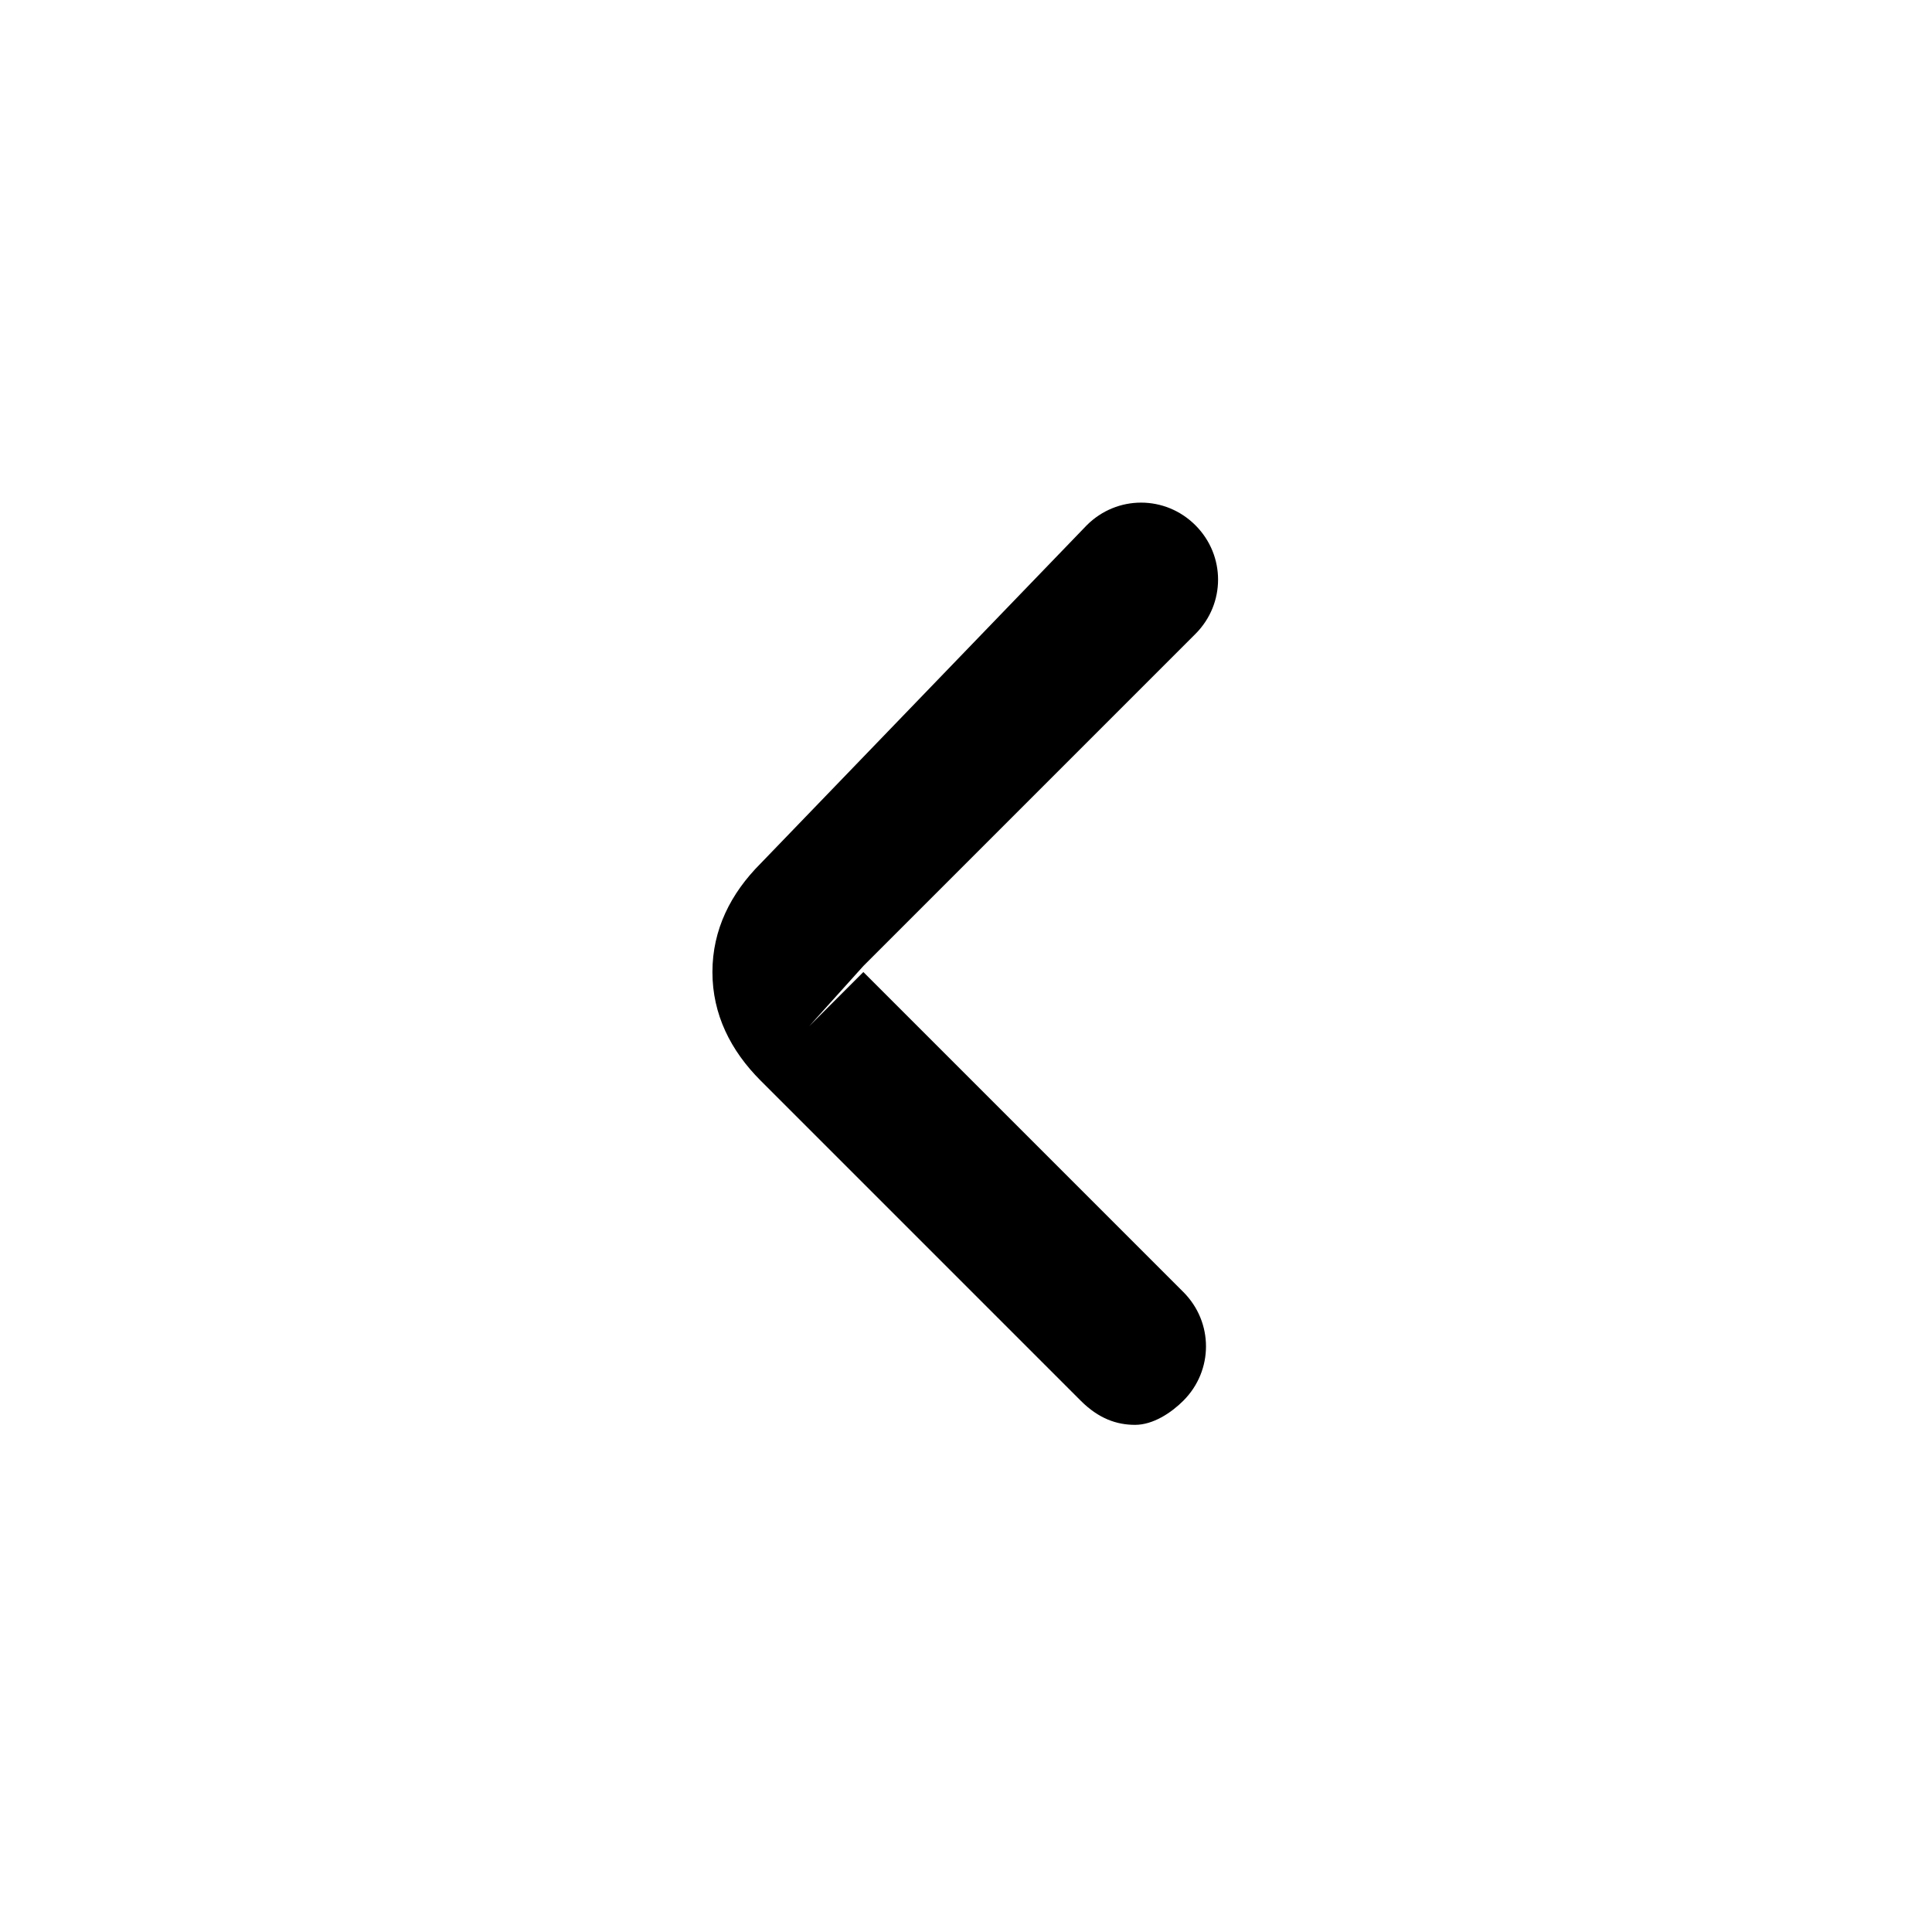
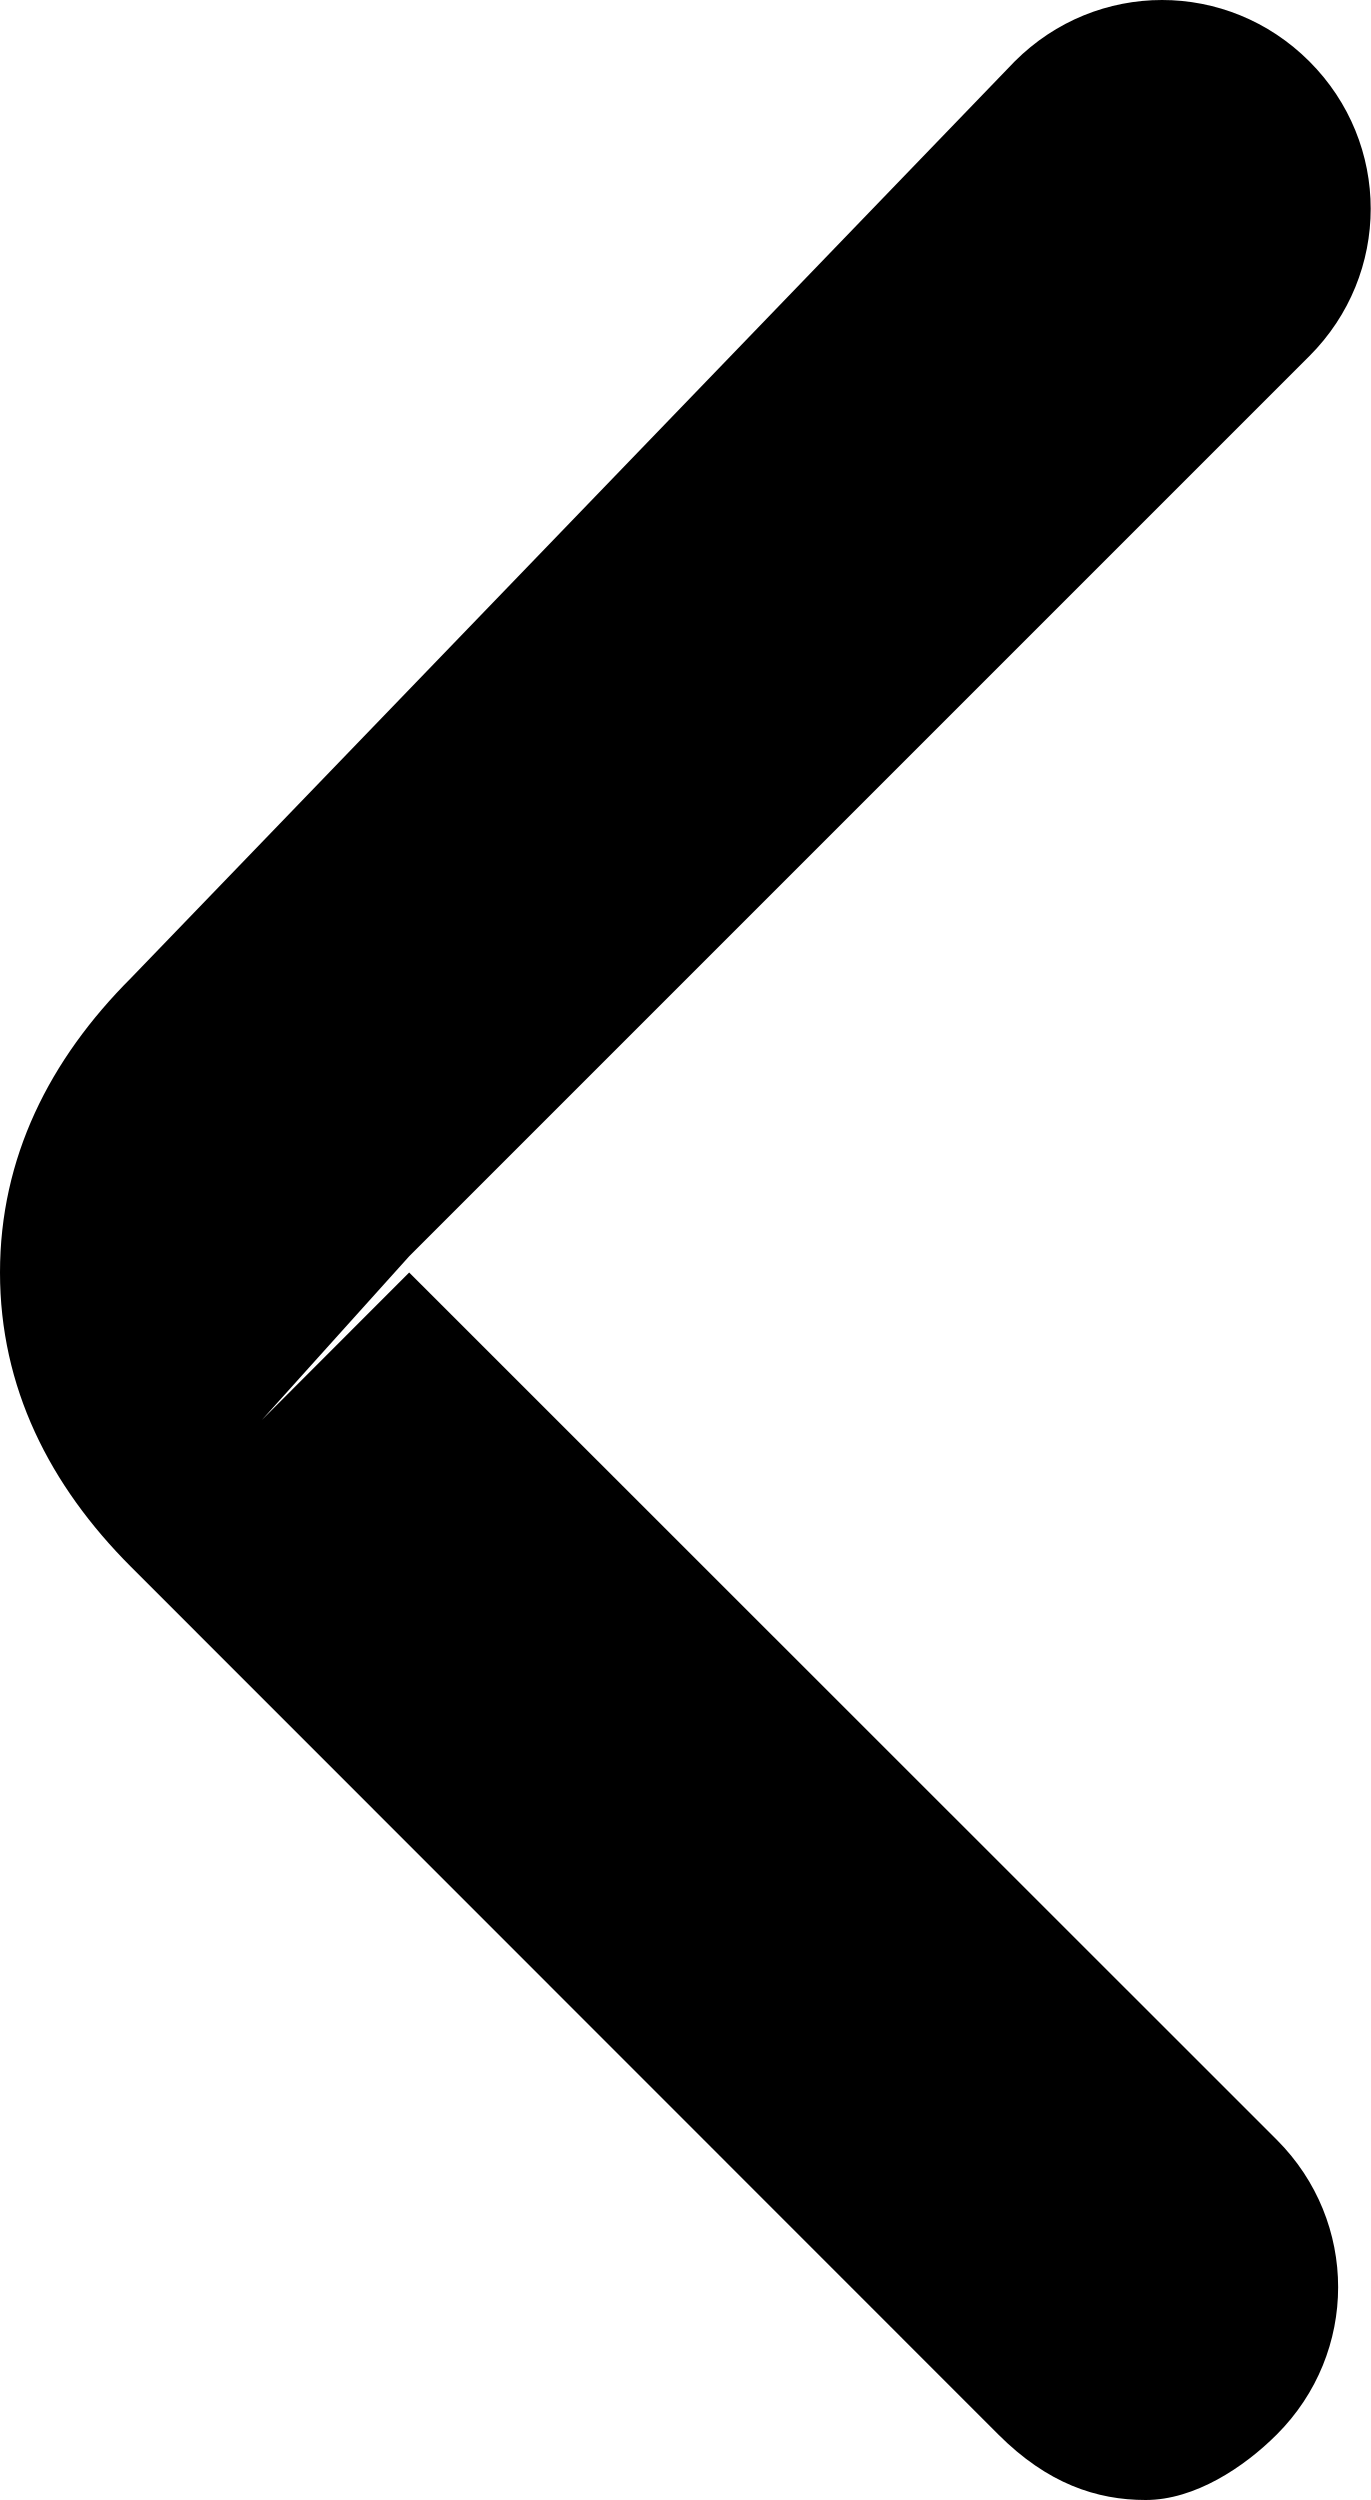
- <svg xmlns="http://www.w3.org/2000/svg" version="1.1" id="Layer_1" x="0px" y="0px" viewBox="0 0 32 32" style="enable-background:new 0 0 32 32;" xml:space="preserve">
-   <path d="M18.8,23.6c-0.3,0-0.6-0.1-0.9-0.4l-5.3-5.3c-0.5-0.5-0.8-1.1-0.8-1.8c0-0.7,0.3-1.3,0.8-1.8L18,8.7c0.5-0.5,1.3-0.5,1.8,0  c0.5,0.5,0.5,1.3,0,1.8L14.3,16l-0.9,1l0.9-0.9l5.3,5.3c0.5,0.5,0.5,1.3,0,1.8C19.4,23.4,19.1,23.6,18.8,23.6z" />
+ <svg xmlns="http://www.w3.org/2000/svg" version="1.1" id="Layer_1" x="0px" y="0px" viewBox="0 0 8.375 15.275" xml:space="preserve" width="8.375" height="15.275">
+   <defs id="defs7" />
+   <path id="path2" d="m 7.1,0 c -0.325,0 -0.65,0.125 -0.9,0.375 L 0.801,5.975 C 0.301,6.475 0,7.075 0,7.775 c 0,0.7 0.301,1.299 0.801,1.799 L 6.1,14.875 C 6.4,15.175 6.7,15.275 7,15.275 c 0.3,0 0.601,-0.2 0.801,-0.4 0.5,-0.5 0.5,-1.301 0,-1.801 L 2.5,7.775 1.6,8.676 l 0.9,-1 5.5,-5.5 C 8.5,1.676 8.5,0.875 8,0.375 7.75,0.125 7.425,0 7.1,0 Z" />
</svg>
